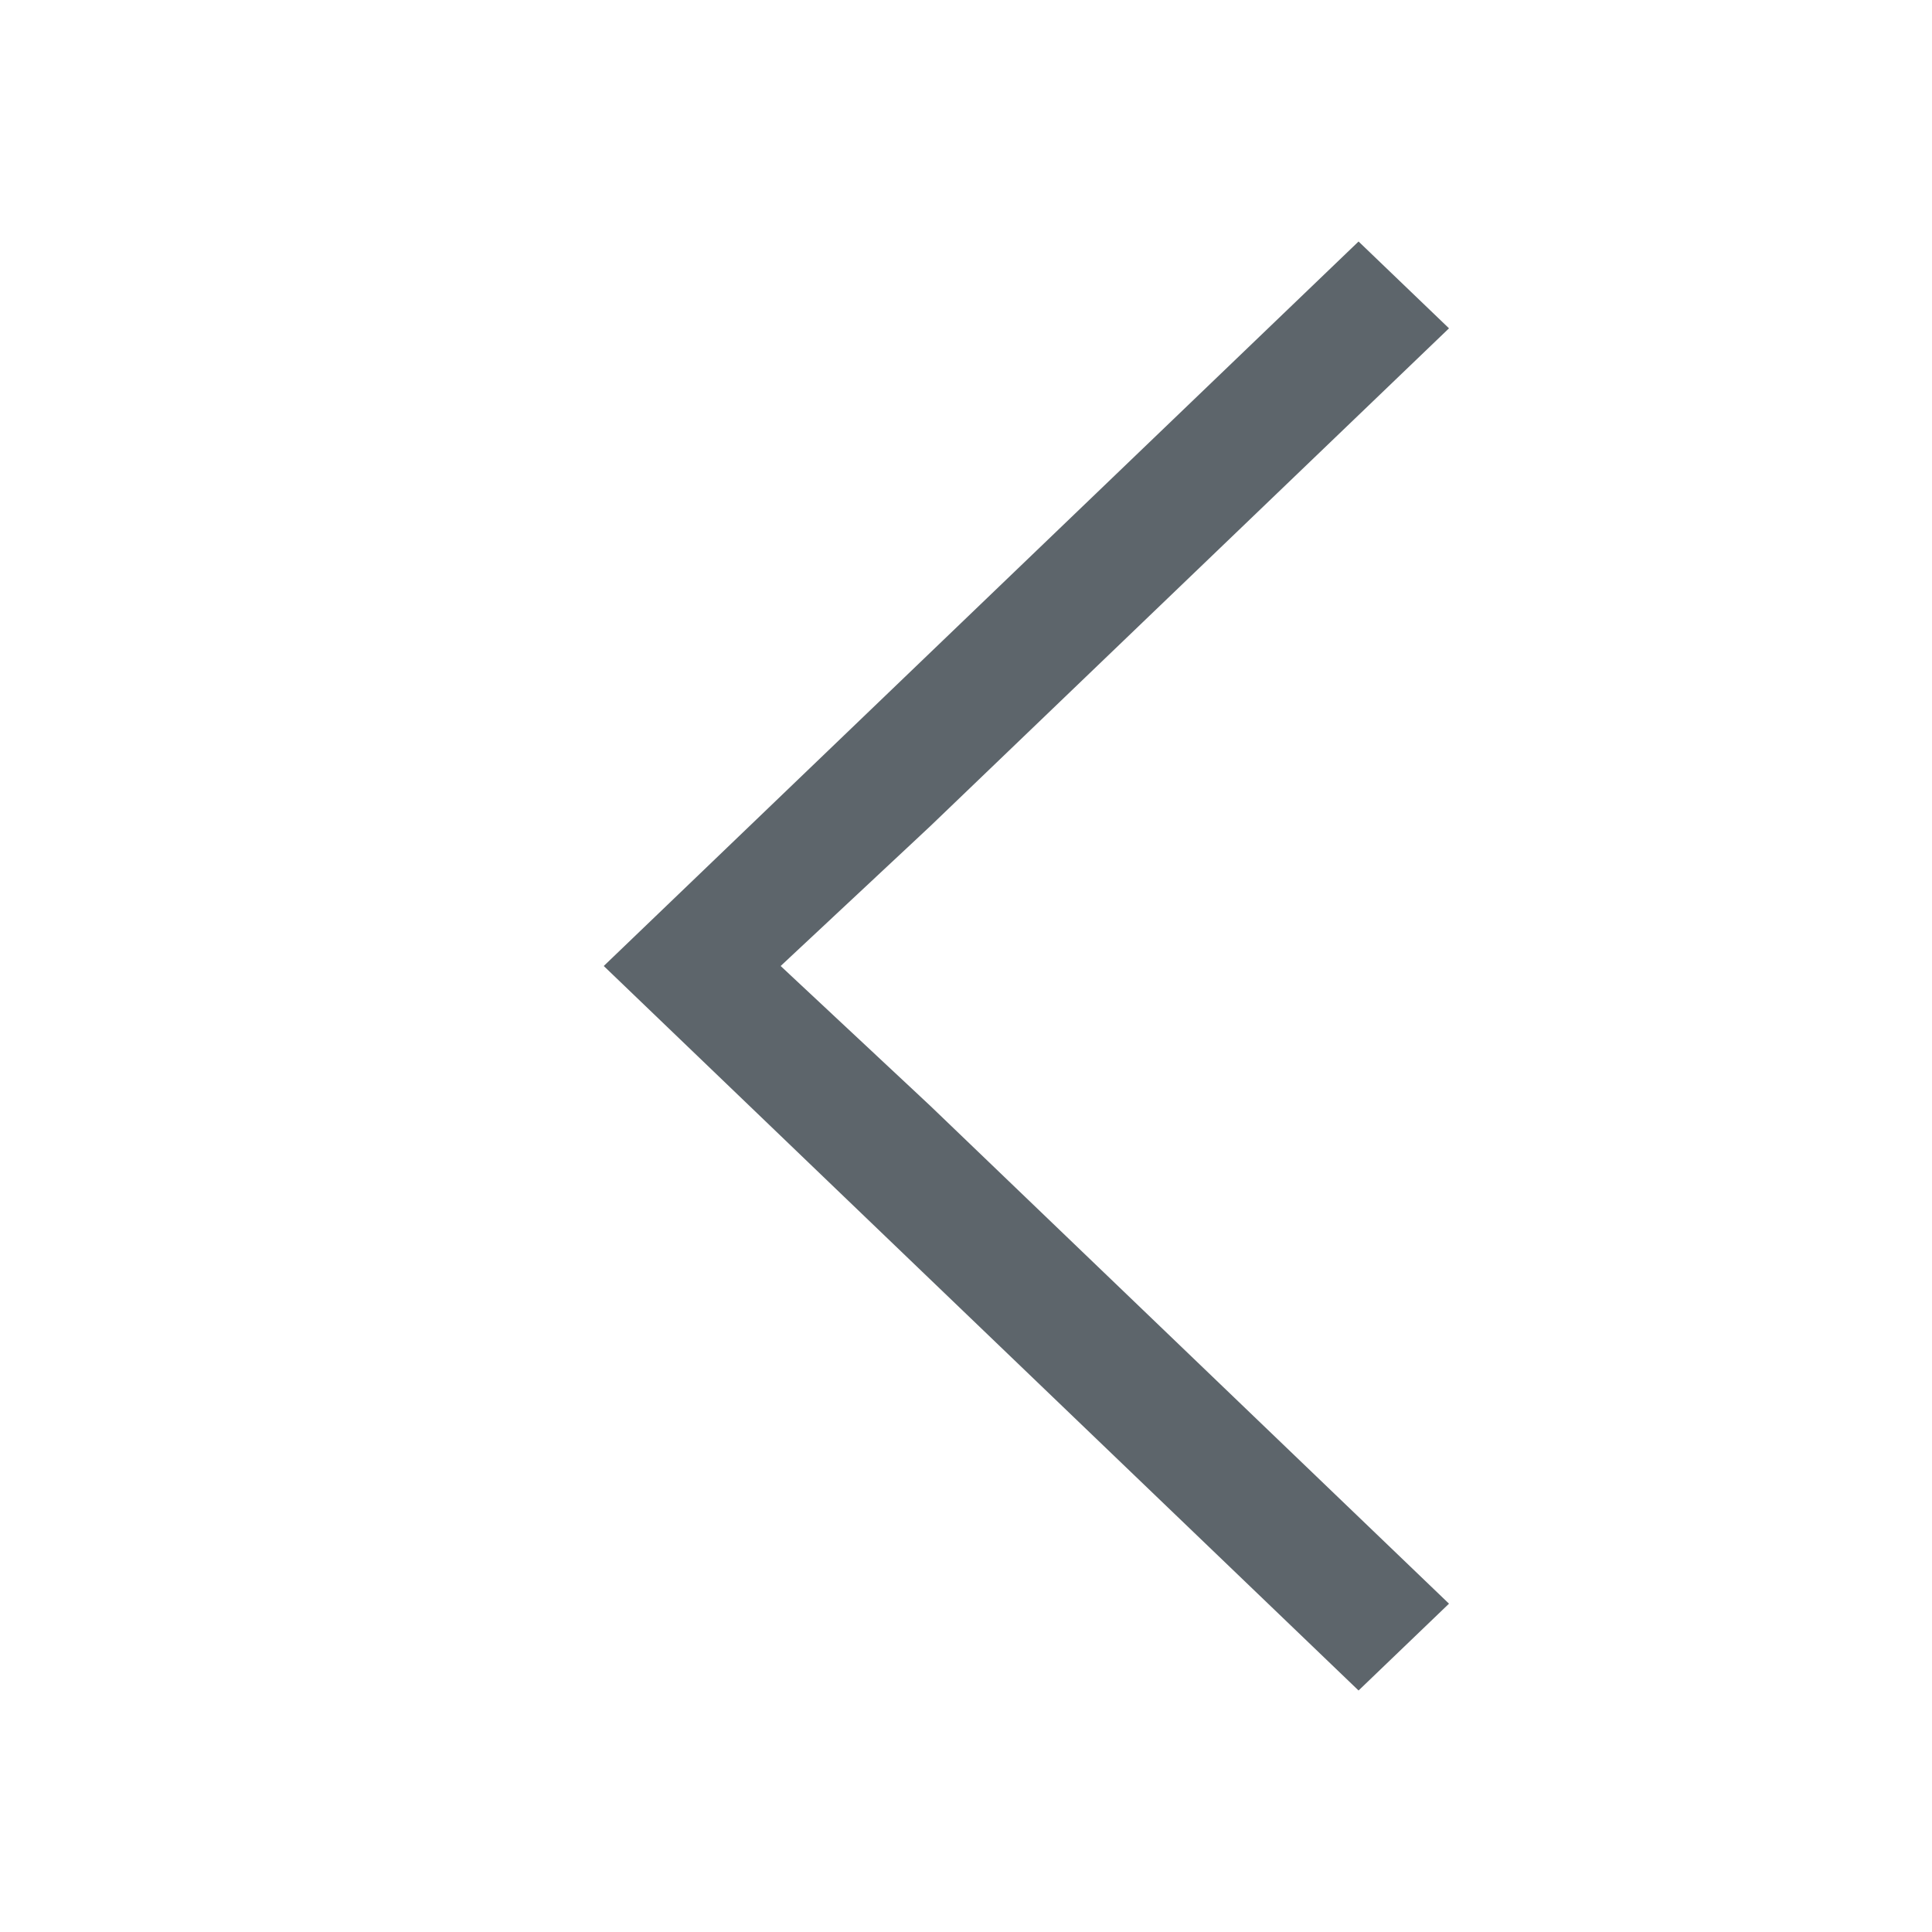
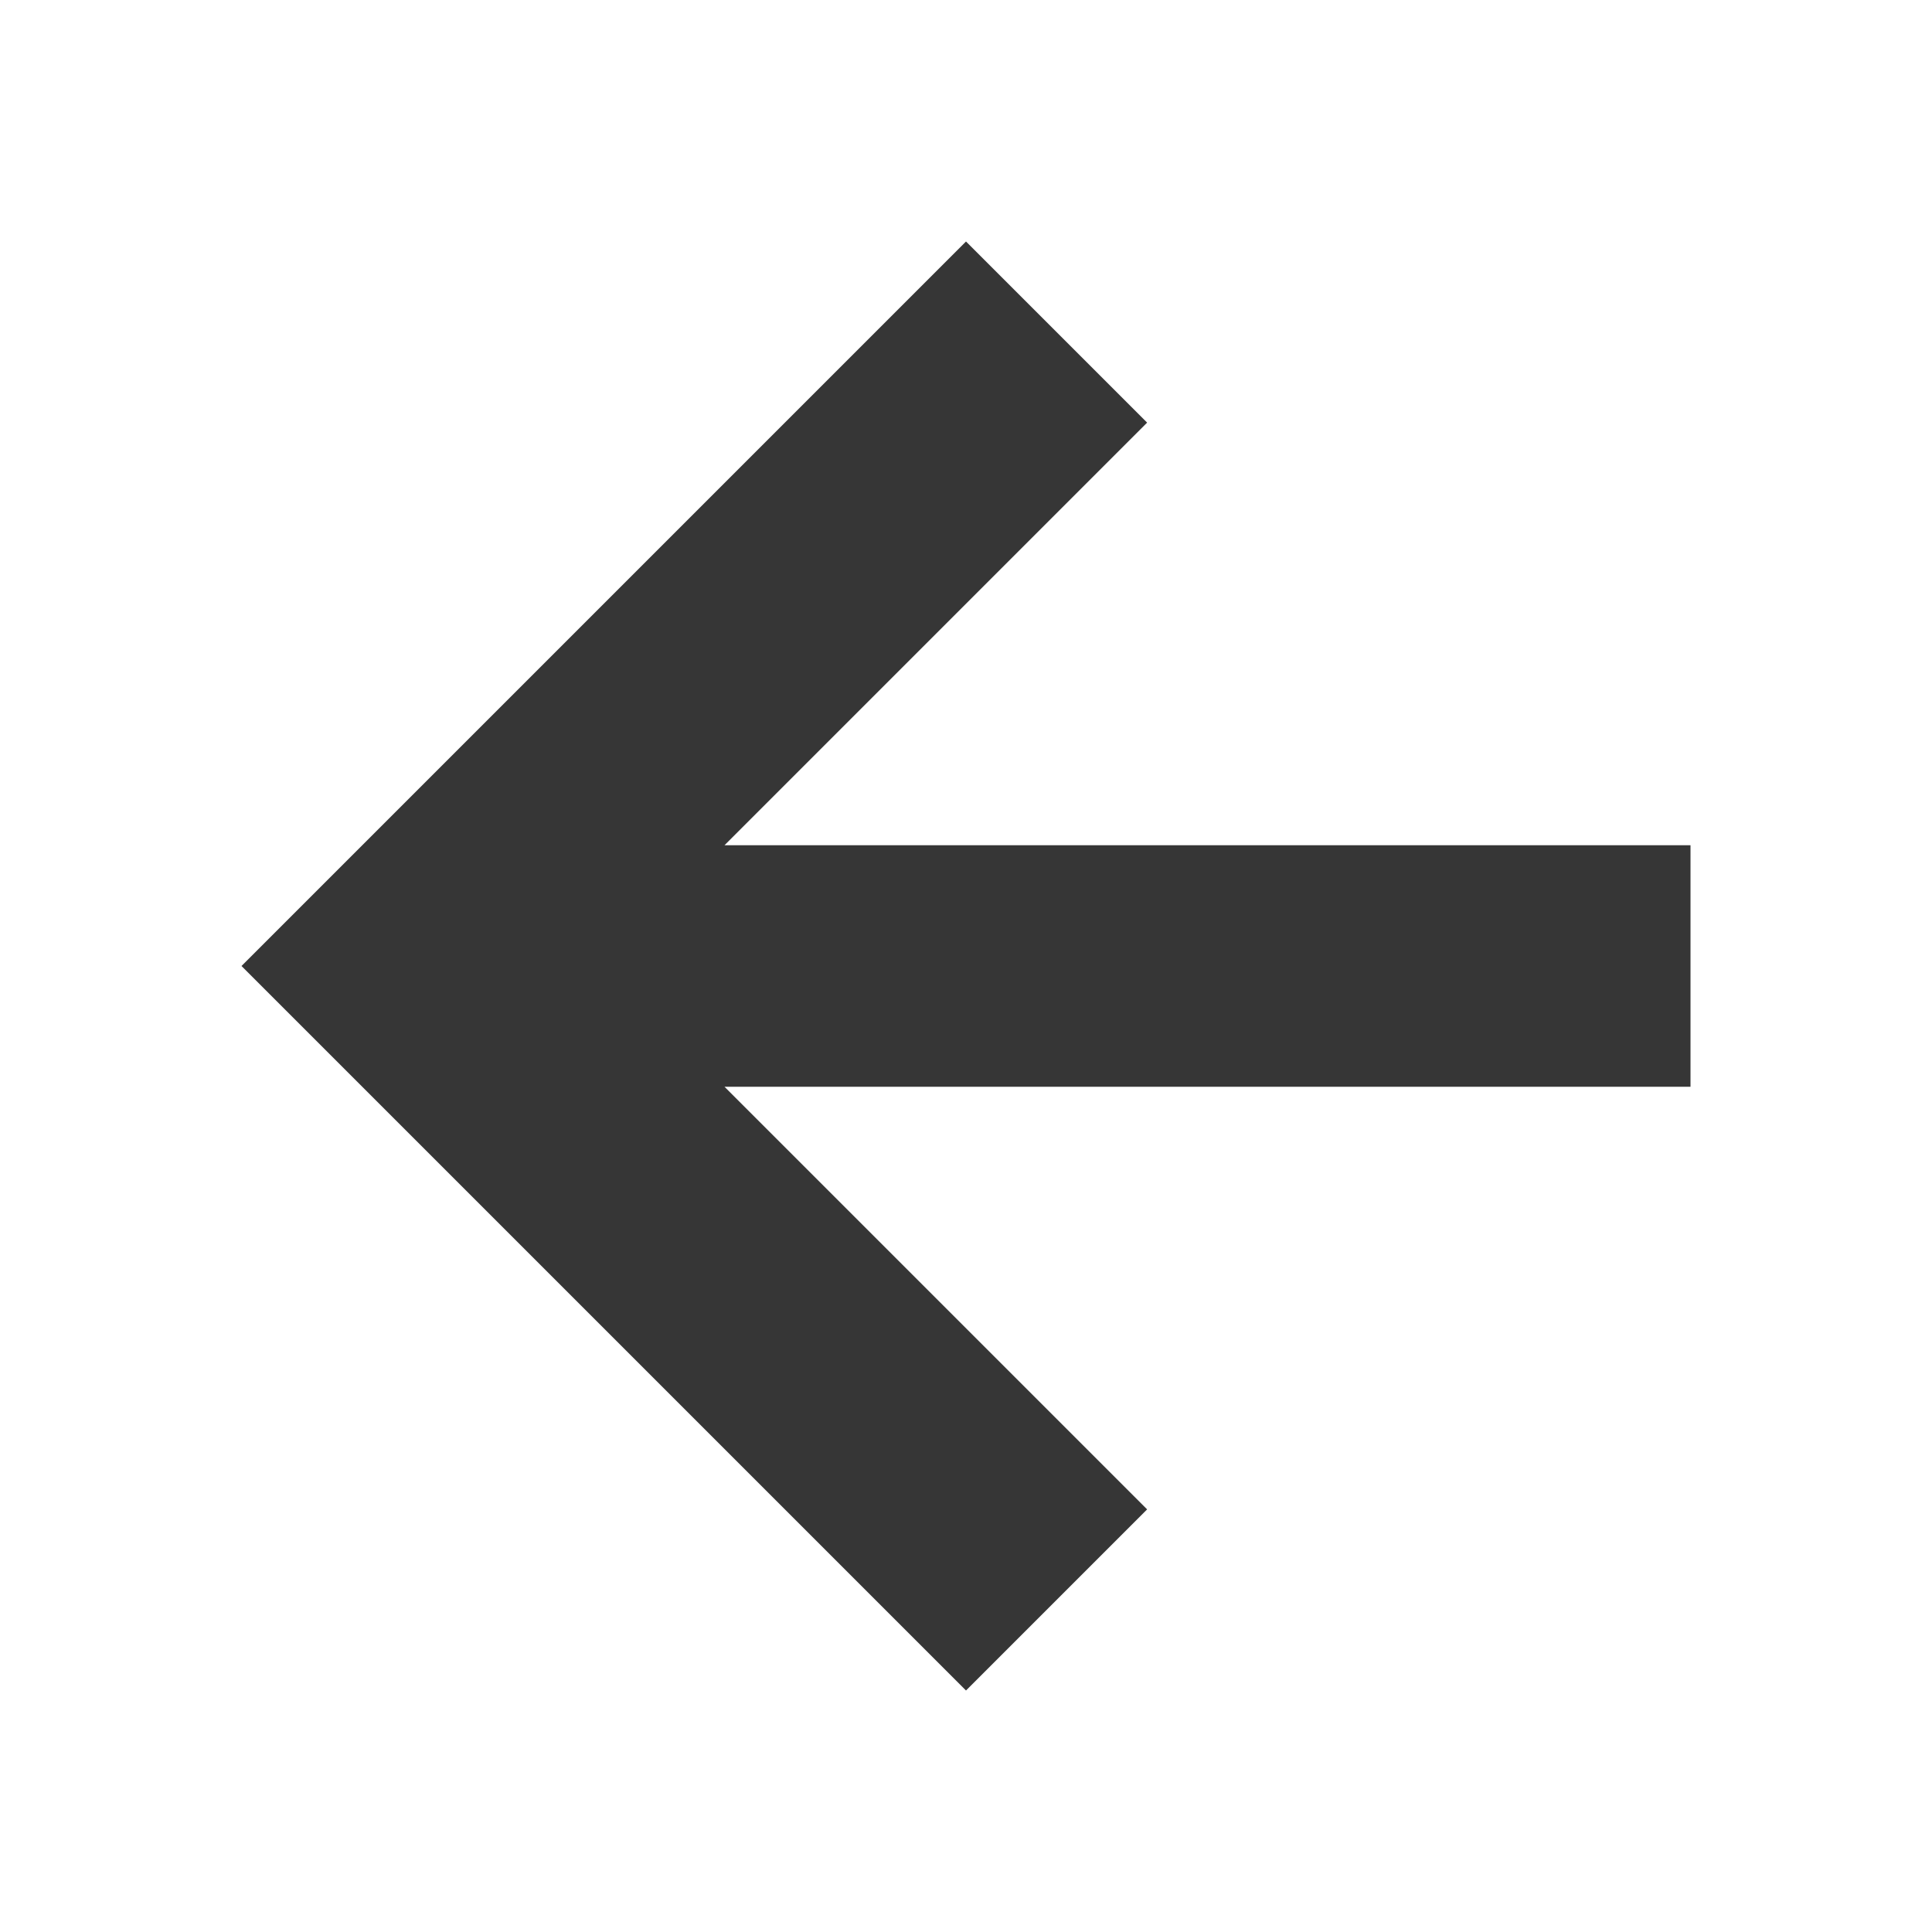
- <svg xmlns="http://www.w3.org/2000/svg" viewBox="0 0 16 16">
-   <defs id="defs3051">
-     <style type="text/css" id="current-color-scheme">
-       .ColorScheme-Text {
-         color:#5d656b;
-       }
-       </style>
+ <svg xmlns="http://www.w3.org/2000/svg" width="16" height="16" version="1.1">
+   <defs>
+     <style id="current-color-scheme" type="text/css">
+    .ColorScheme-Text { color:#363636; } .ColorScheme-Highlight { color:#5294e2; }
+   </style>
  </defs>
-   <path style="fill:currentColor;fill-opacity:1;stroke:none" d="m5 8l6.251-6 .749.719-4.298 4.125-1.237 1.156 1.237 1.156 4.298 4.125-.749.719-4.298-4.125z" class="ColorScheme-Text" />
+   <path style="fill:currentColor" class="ColorScheme-Text" d="M 14,7 H 6 L 9.5,3.5 8,2 2,8 8,14 9.5,12.5 6,9 H 14 Z" />
</svg>
